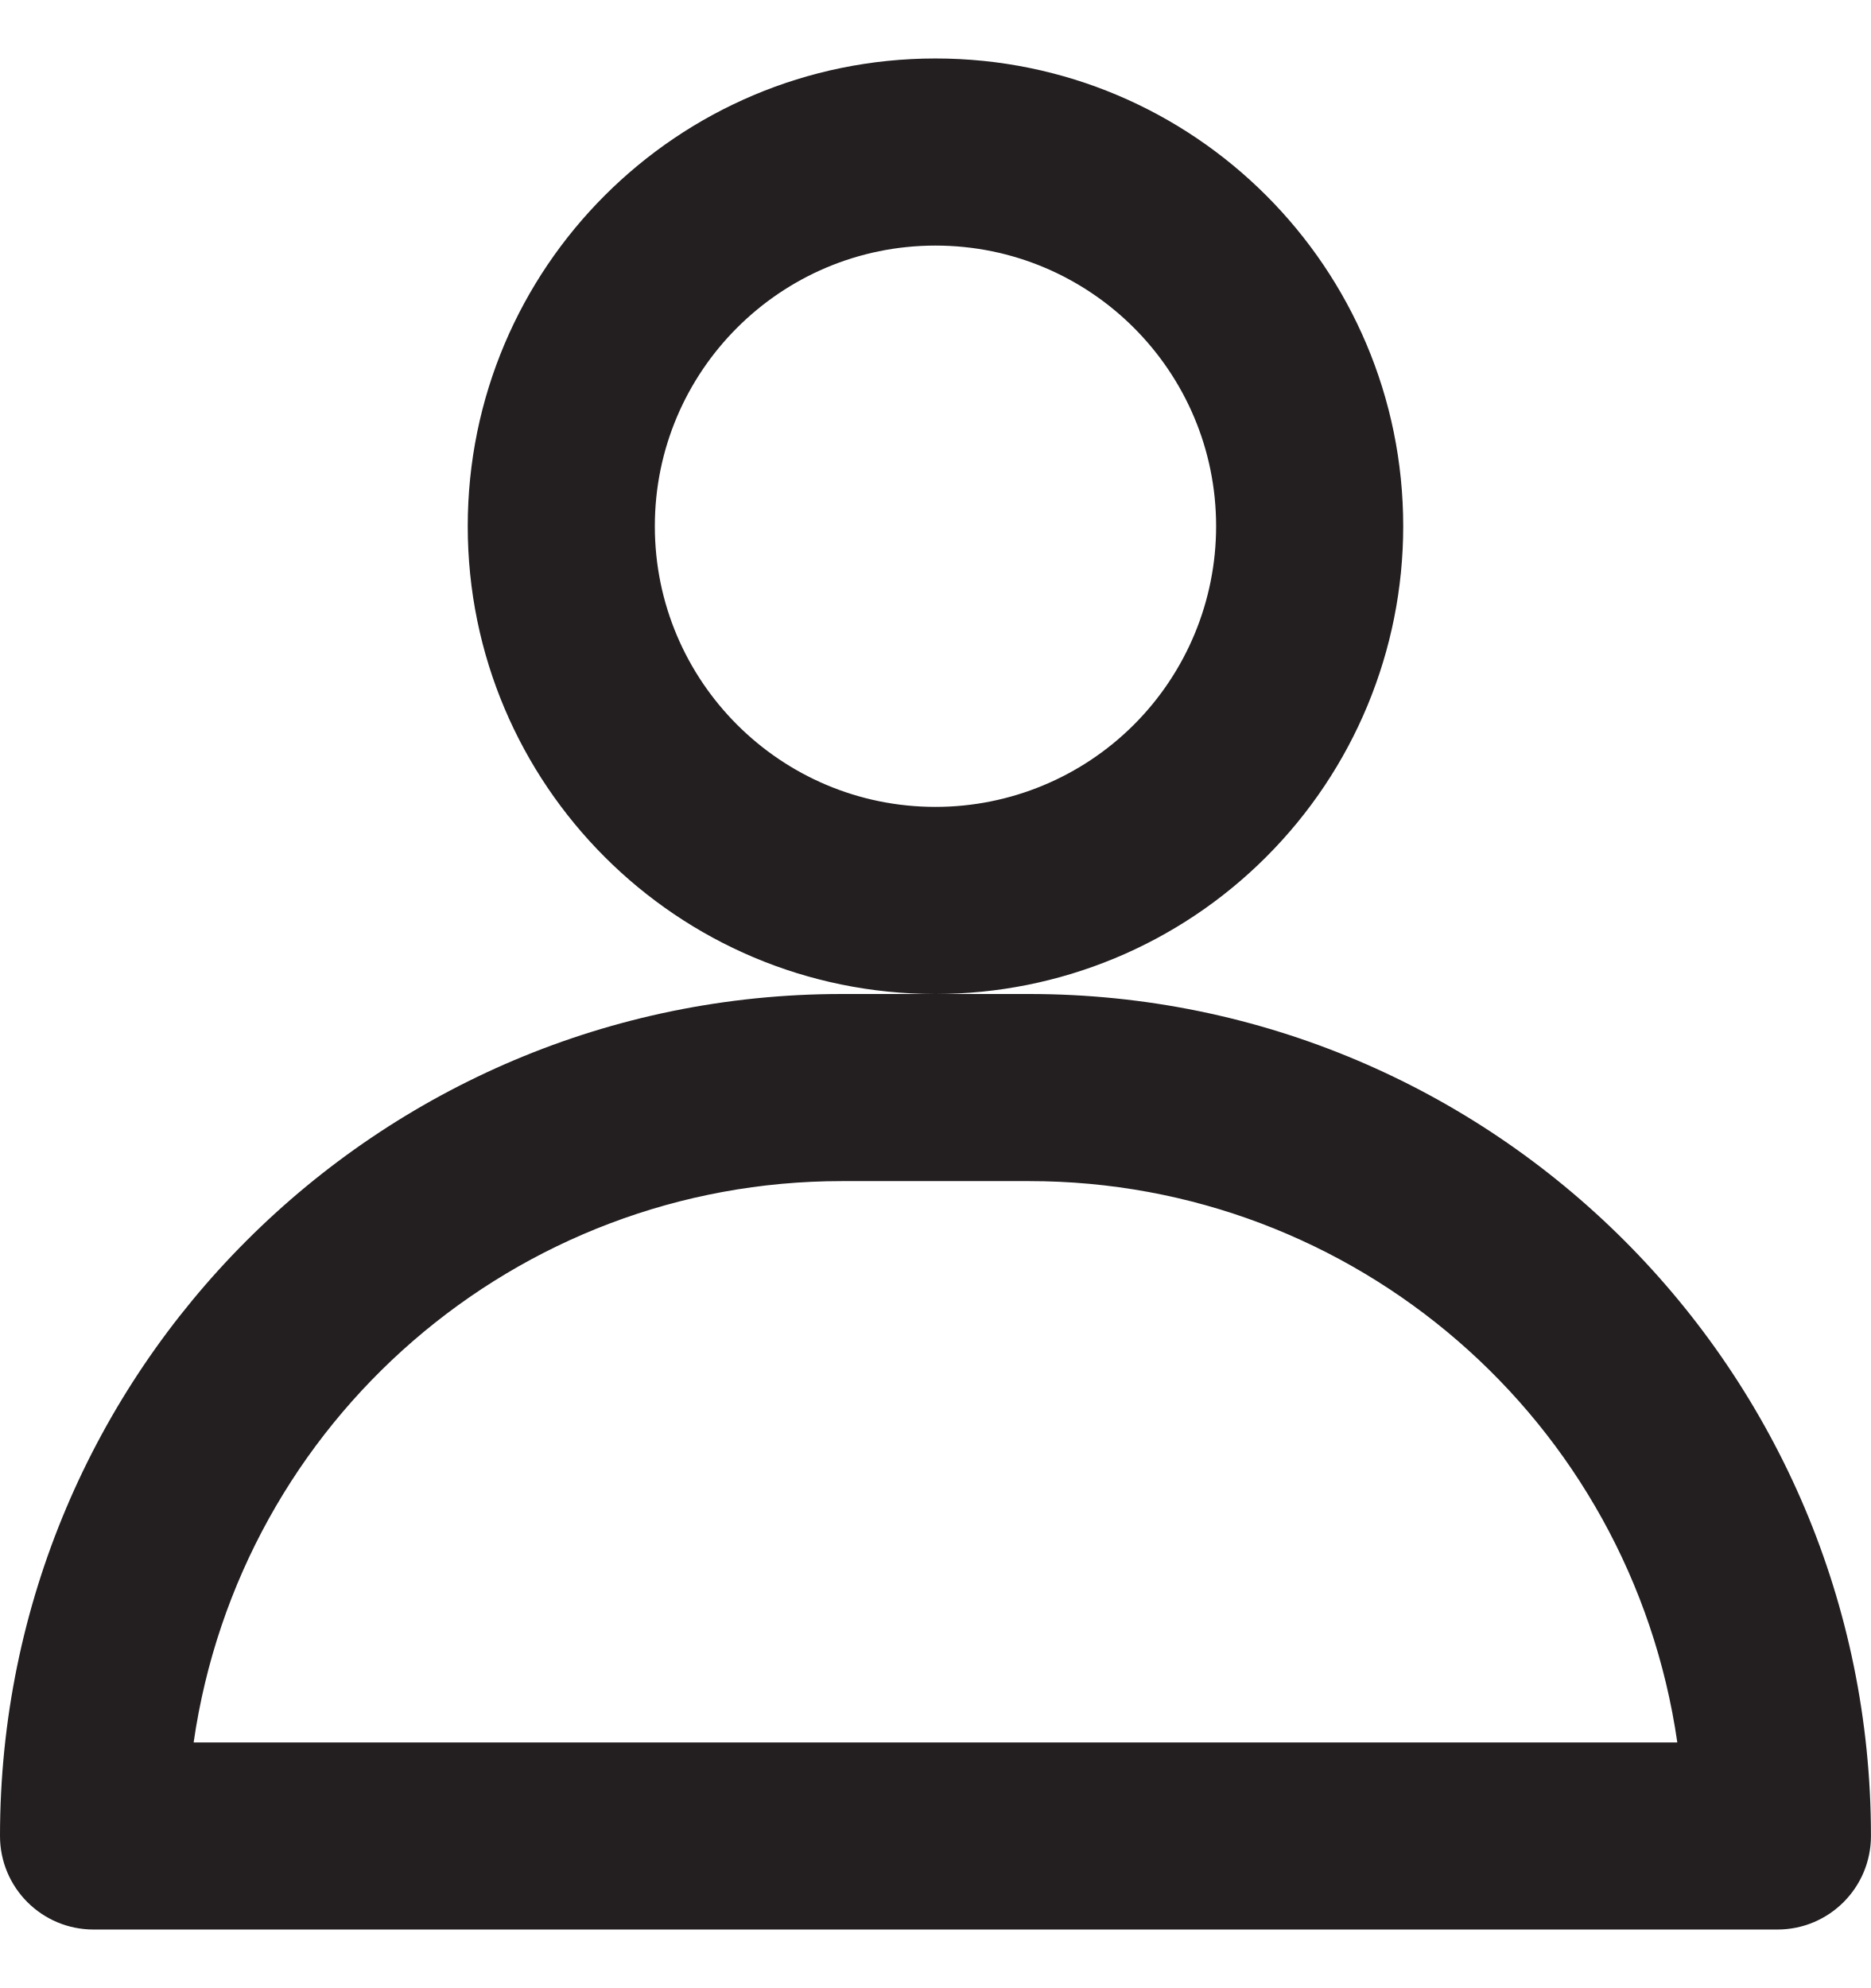
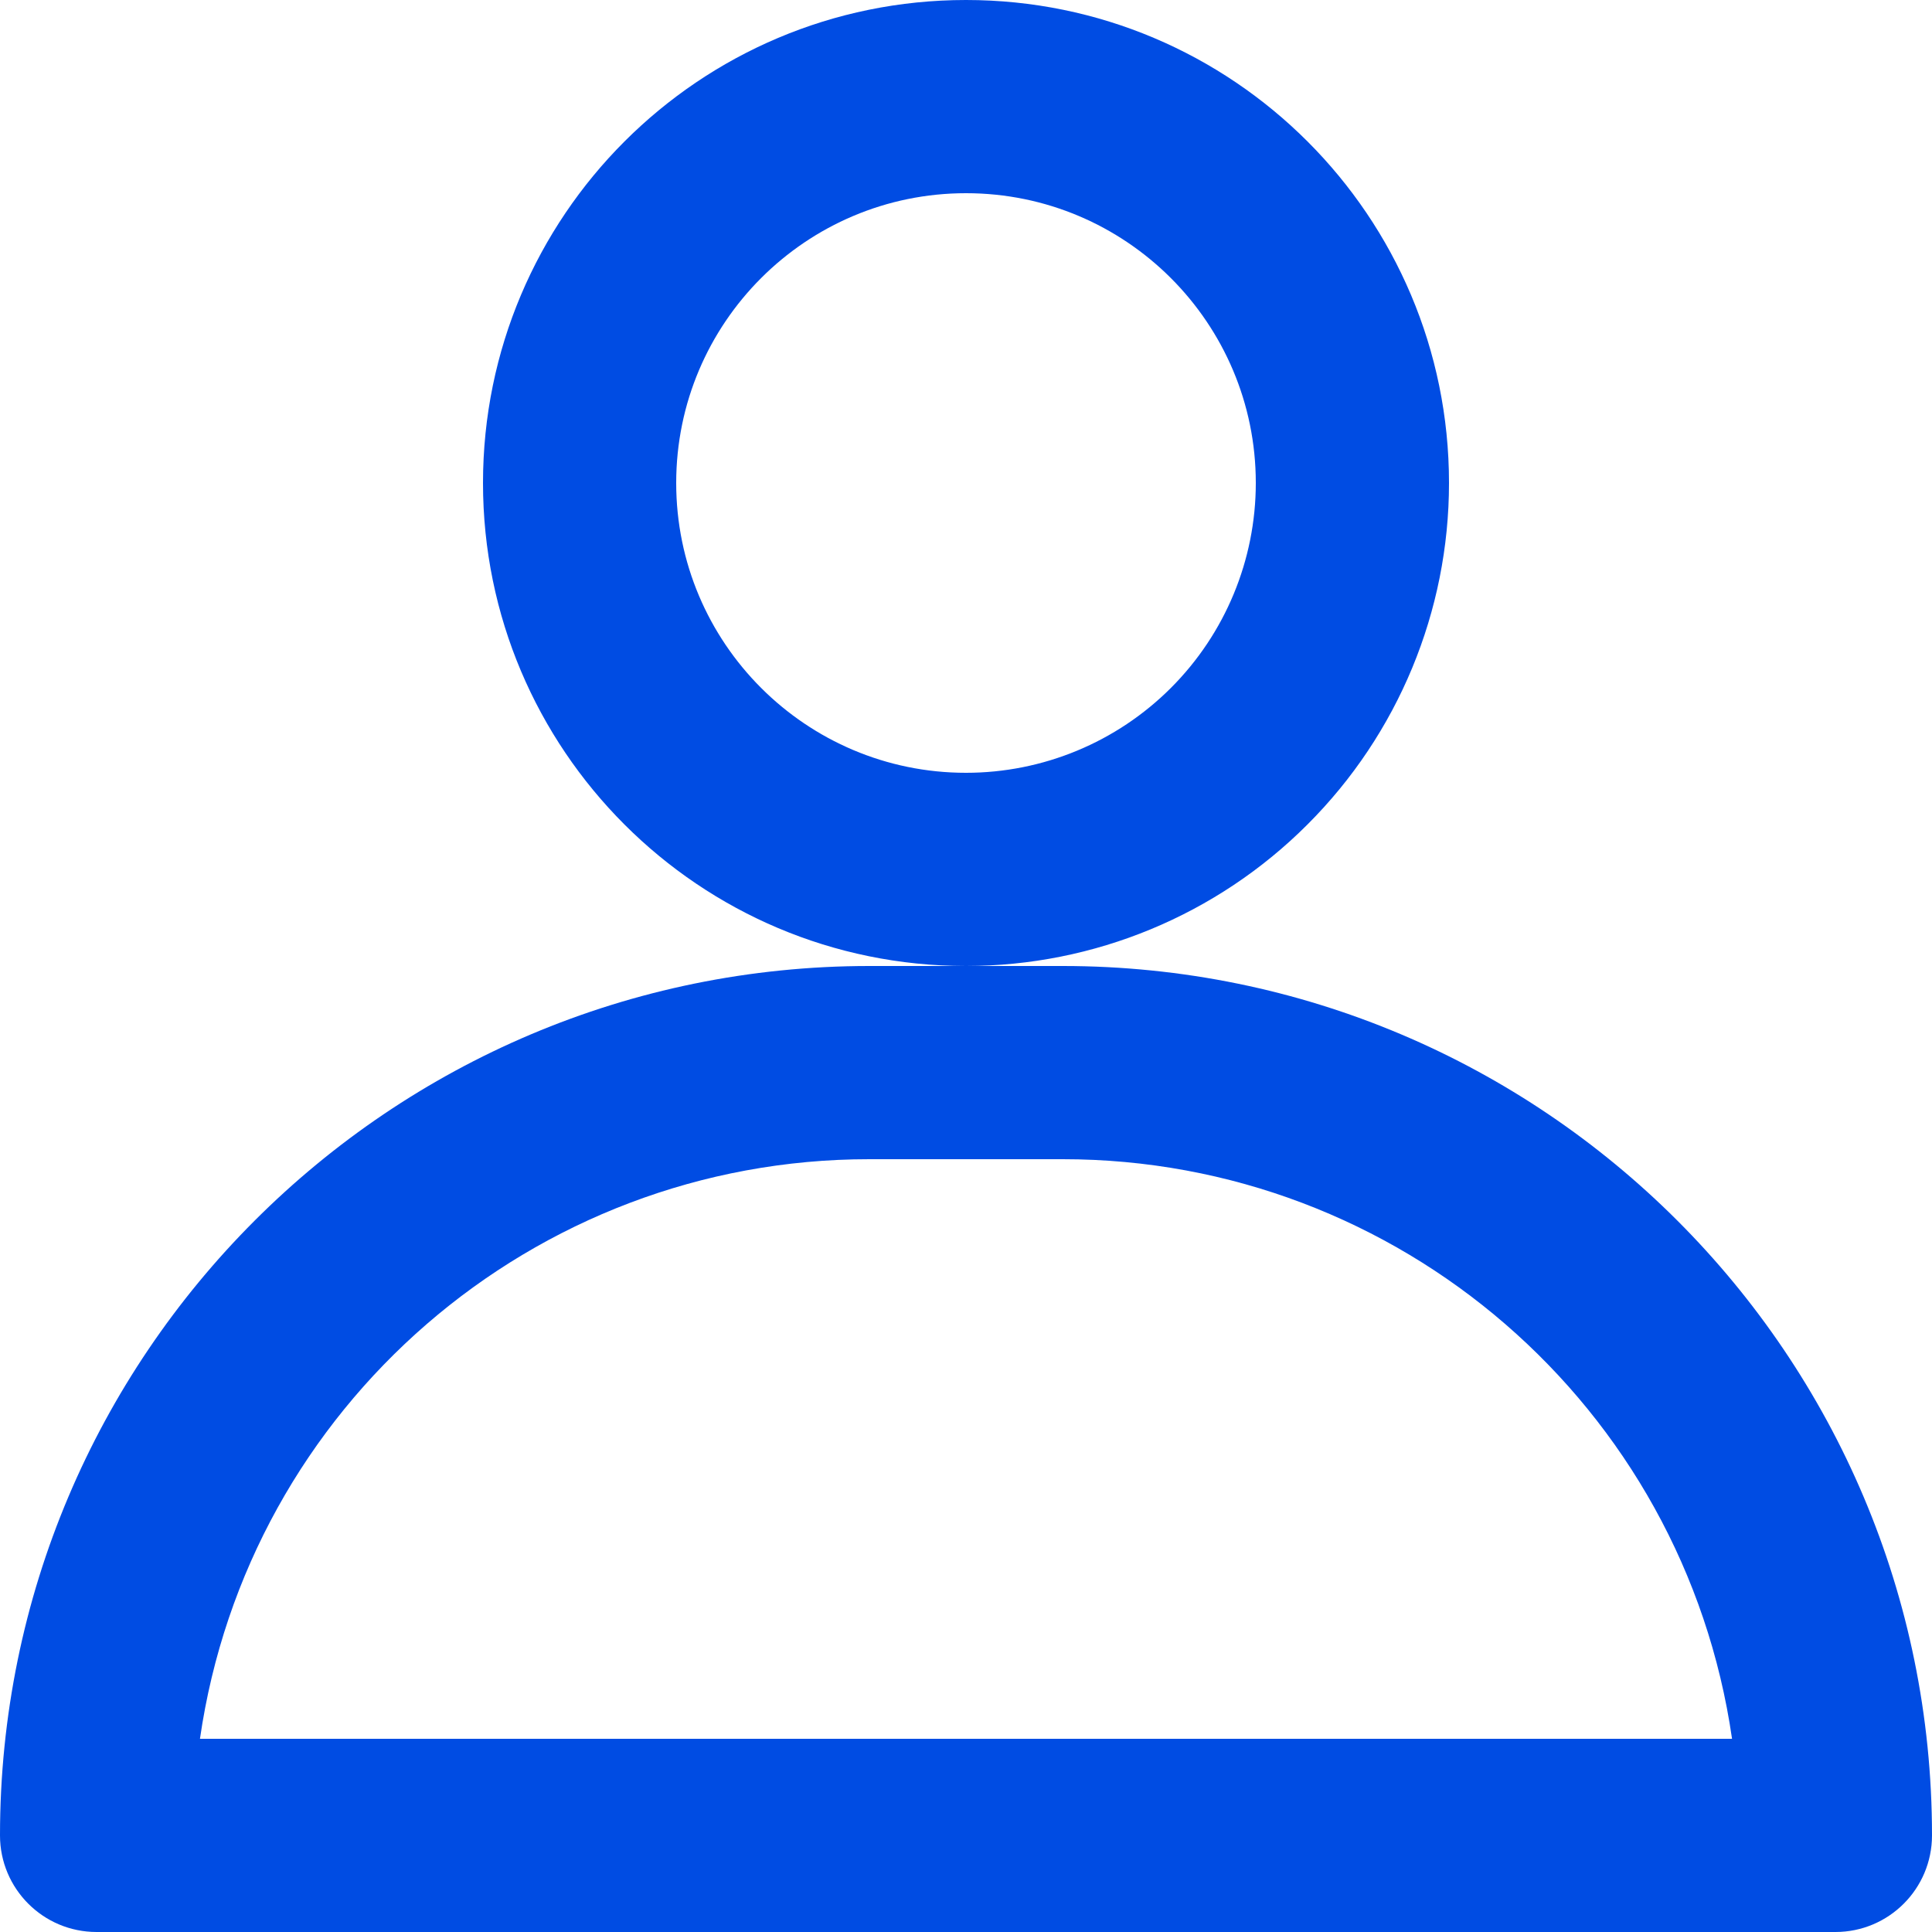
- <svg xmlns="http://www.w3.org/2000/svg" width="16" height="17" viewBox="0 0 16 17" fill="none">
-   <path fill-rule="evenodd" clip-rule="evenodd" d="M12 4.5C12 2.291 10.209 0.5 8 0.5C5.791 0.5 4 2.291 4 4.5C4 6.709 5.791 8.5 8 8.5H7.2C3.224 8.5 0 11.723 0 15.7C0 16.142 0.358 16.5 0.8 16.5H15.2C15.642 16.5 16 16.142 16 15.7C16 11.723 12.777 8.5 8.8 8.5H8C9.061 8.5 10.078 8.079 10.828 7.328C11.579 6.578 12 5.561 12 4.5ZM7.2 10.1C4.416 10.099 2.054 12.144 1.656 14.9H14.344C13.946 12.144 11.584 10.099 8.8 10.1H7.2ZM5.6 4.5C5.6 5.825 6.675 6.9 8 6.9C8.637 6.9 9.247 6.647 9.697 6.197C10.147 5.747 10.4 5.137 10.4 4.5C10.4 3.175 9.325 2.1 8 2.1C6.675 2.1 5.6 3.175 5.6 4.5Z" fill="#231F20" />
+ <svg xmlns="http://www.w3.org/2000/svg" width="16" height="16" viewBox="0 0 16 16" fill="none">
+   <path fill-rule="evenodd" clip-rule="evenodd" d="M12 4C12 1.791 10.209 0 8 0C5.791 0 4 1.791 4 4C4 6.209 5.791 8 8 8H7.2C3.224 8 0 11.223 0 15.2C0 15.642 0.358 16 0.8 16H15.2C15.642 16 16 15.642 16 15.2C16 11.223 12.777 8 8.8 8H8C9.061 8 10.078 7.579 10.828 6.828C11.579 6.078 12 5.061 12 4ZM7.2 9.6C4.416 9.599 2.054 11.644 1.656 14.4H14.344C13.946 11.644 11.584 9.599 8.8 9.6H7.2ZM5.6 4C5.6 5.325 6.675 6.4 8 6.4C8.637 6.4 9.247 6.147 9.697 5.697C10.147 5.247 10.4 4.637 10.4 4C10.4 2.675 9.325 1.6 8 1.6C6.675 1.6 5.6 2.675 5.6 4Z" fill="#004CE3" />
</svg>
